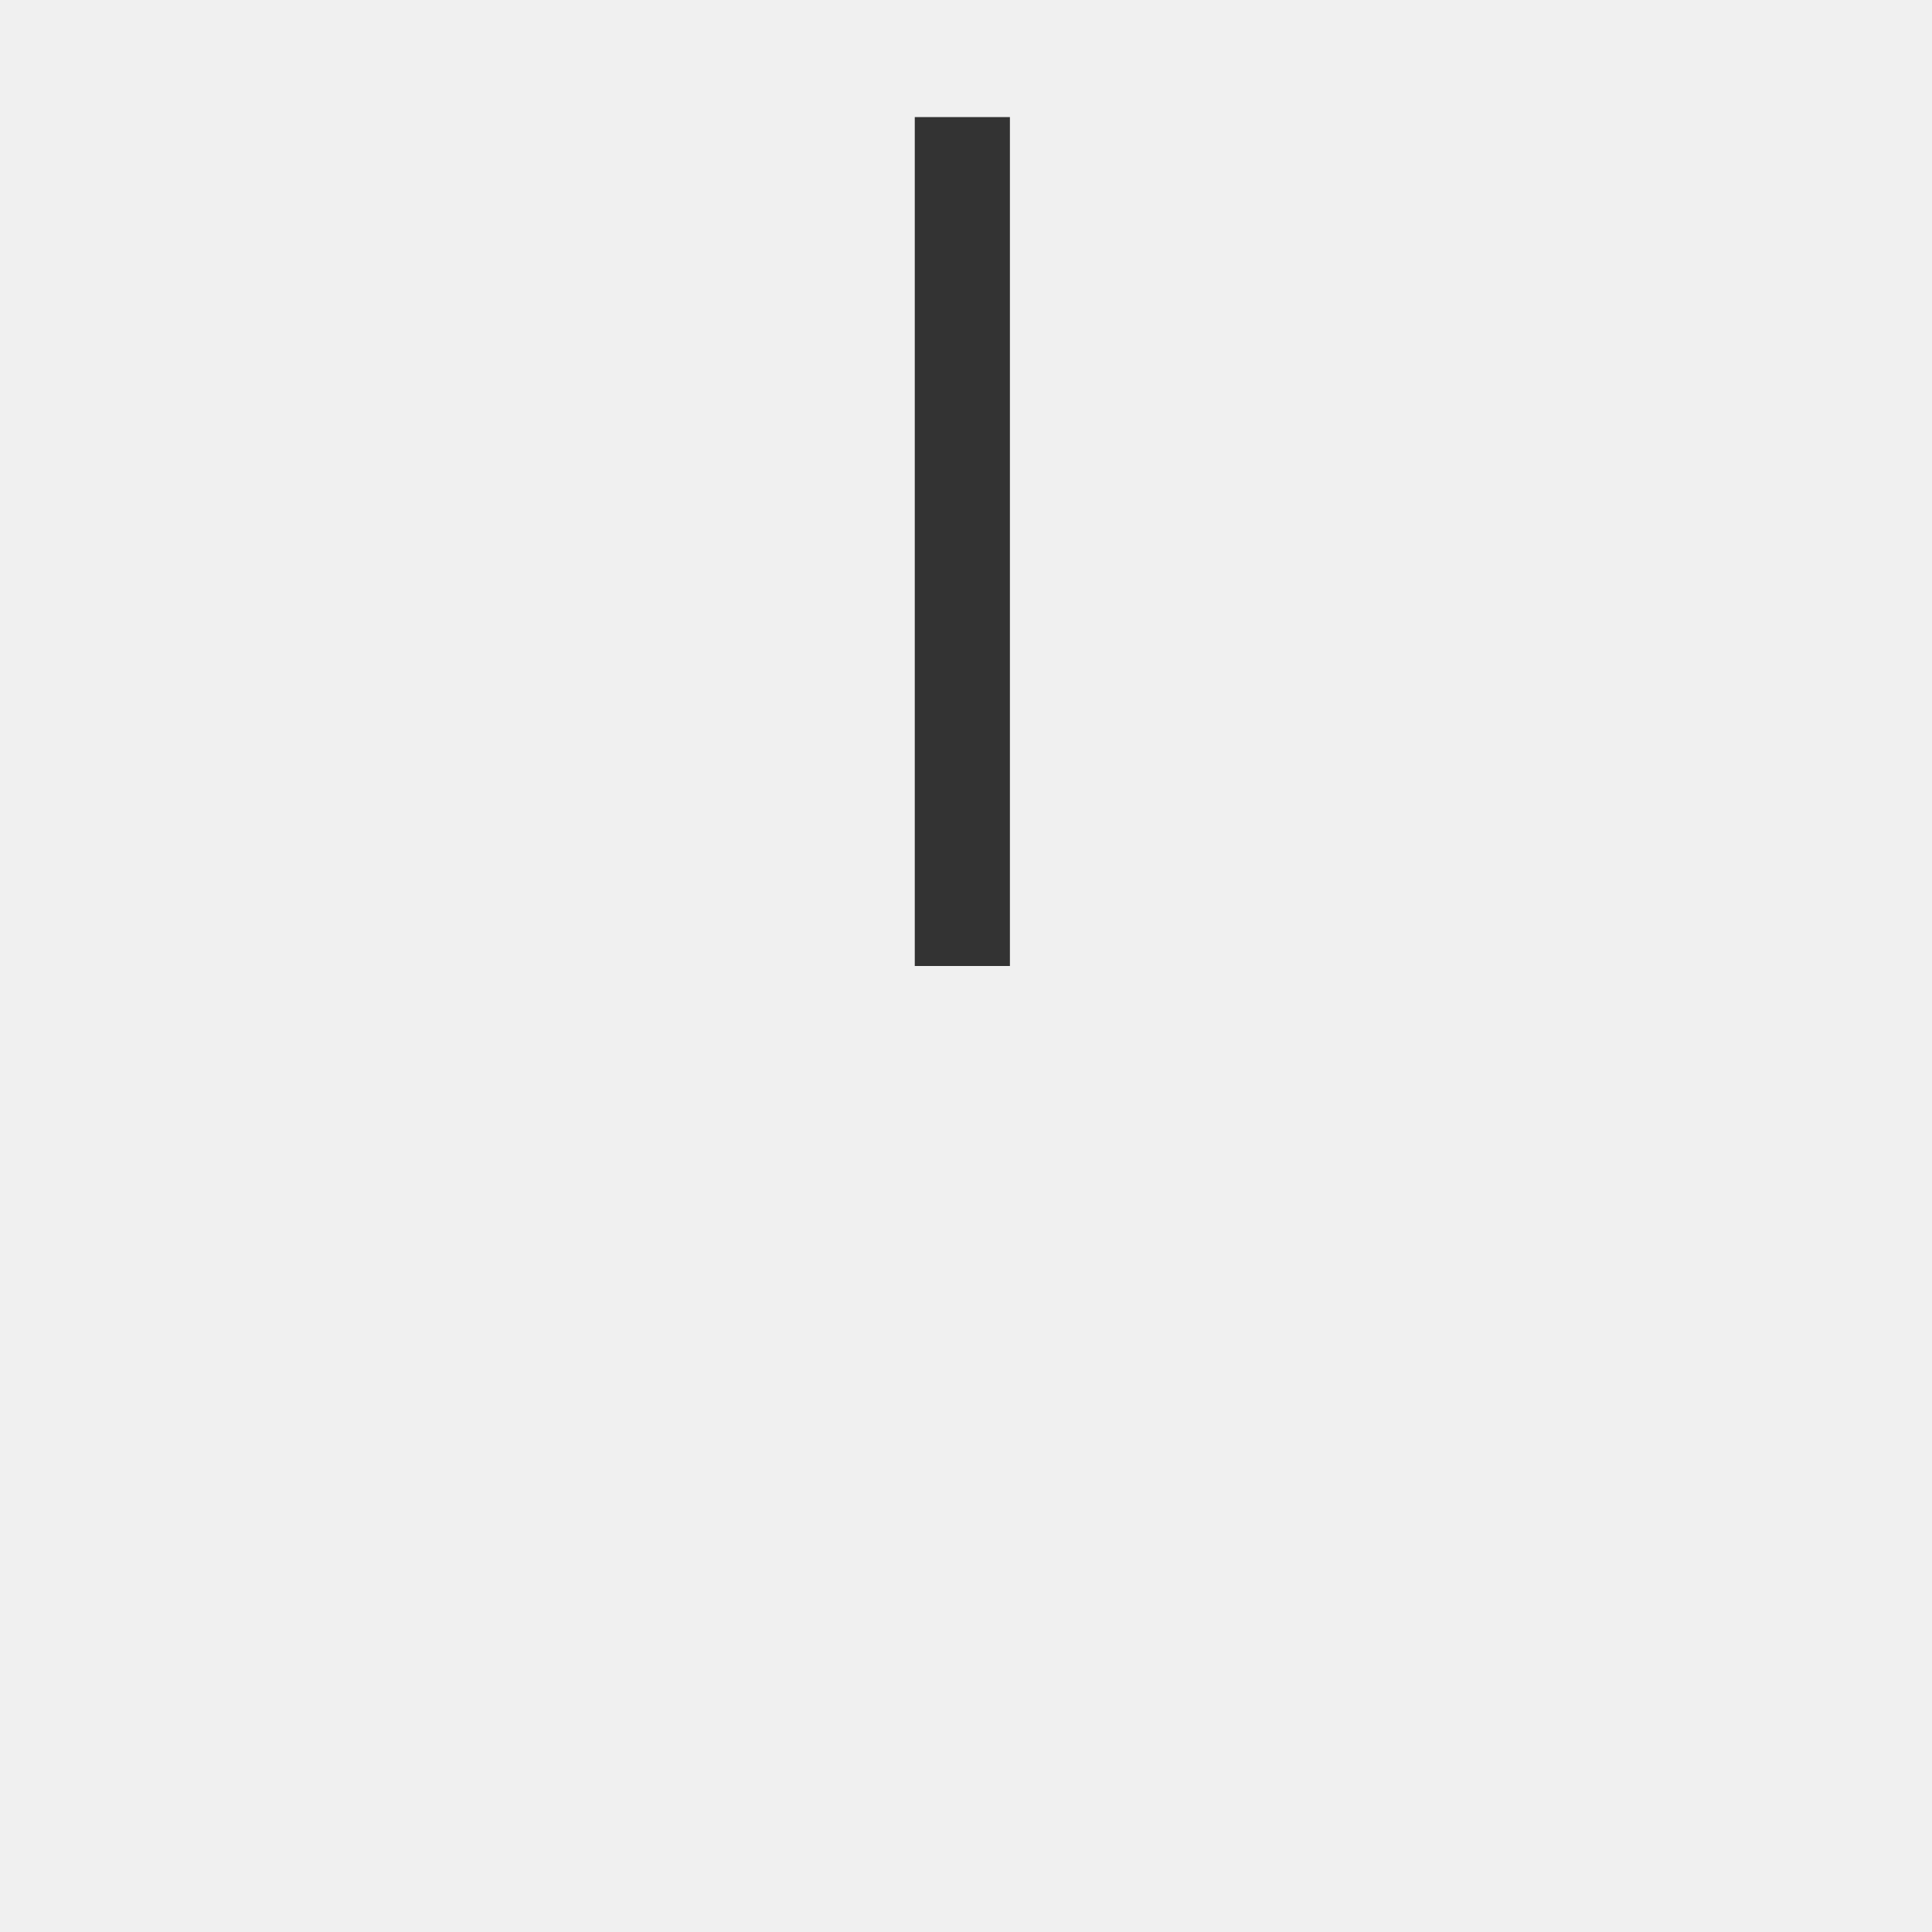
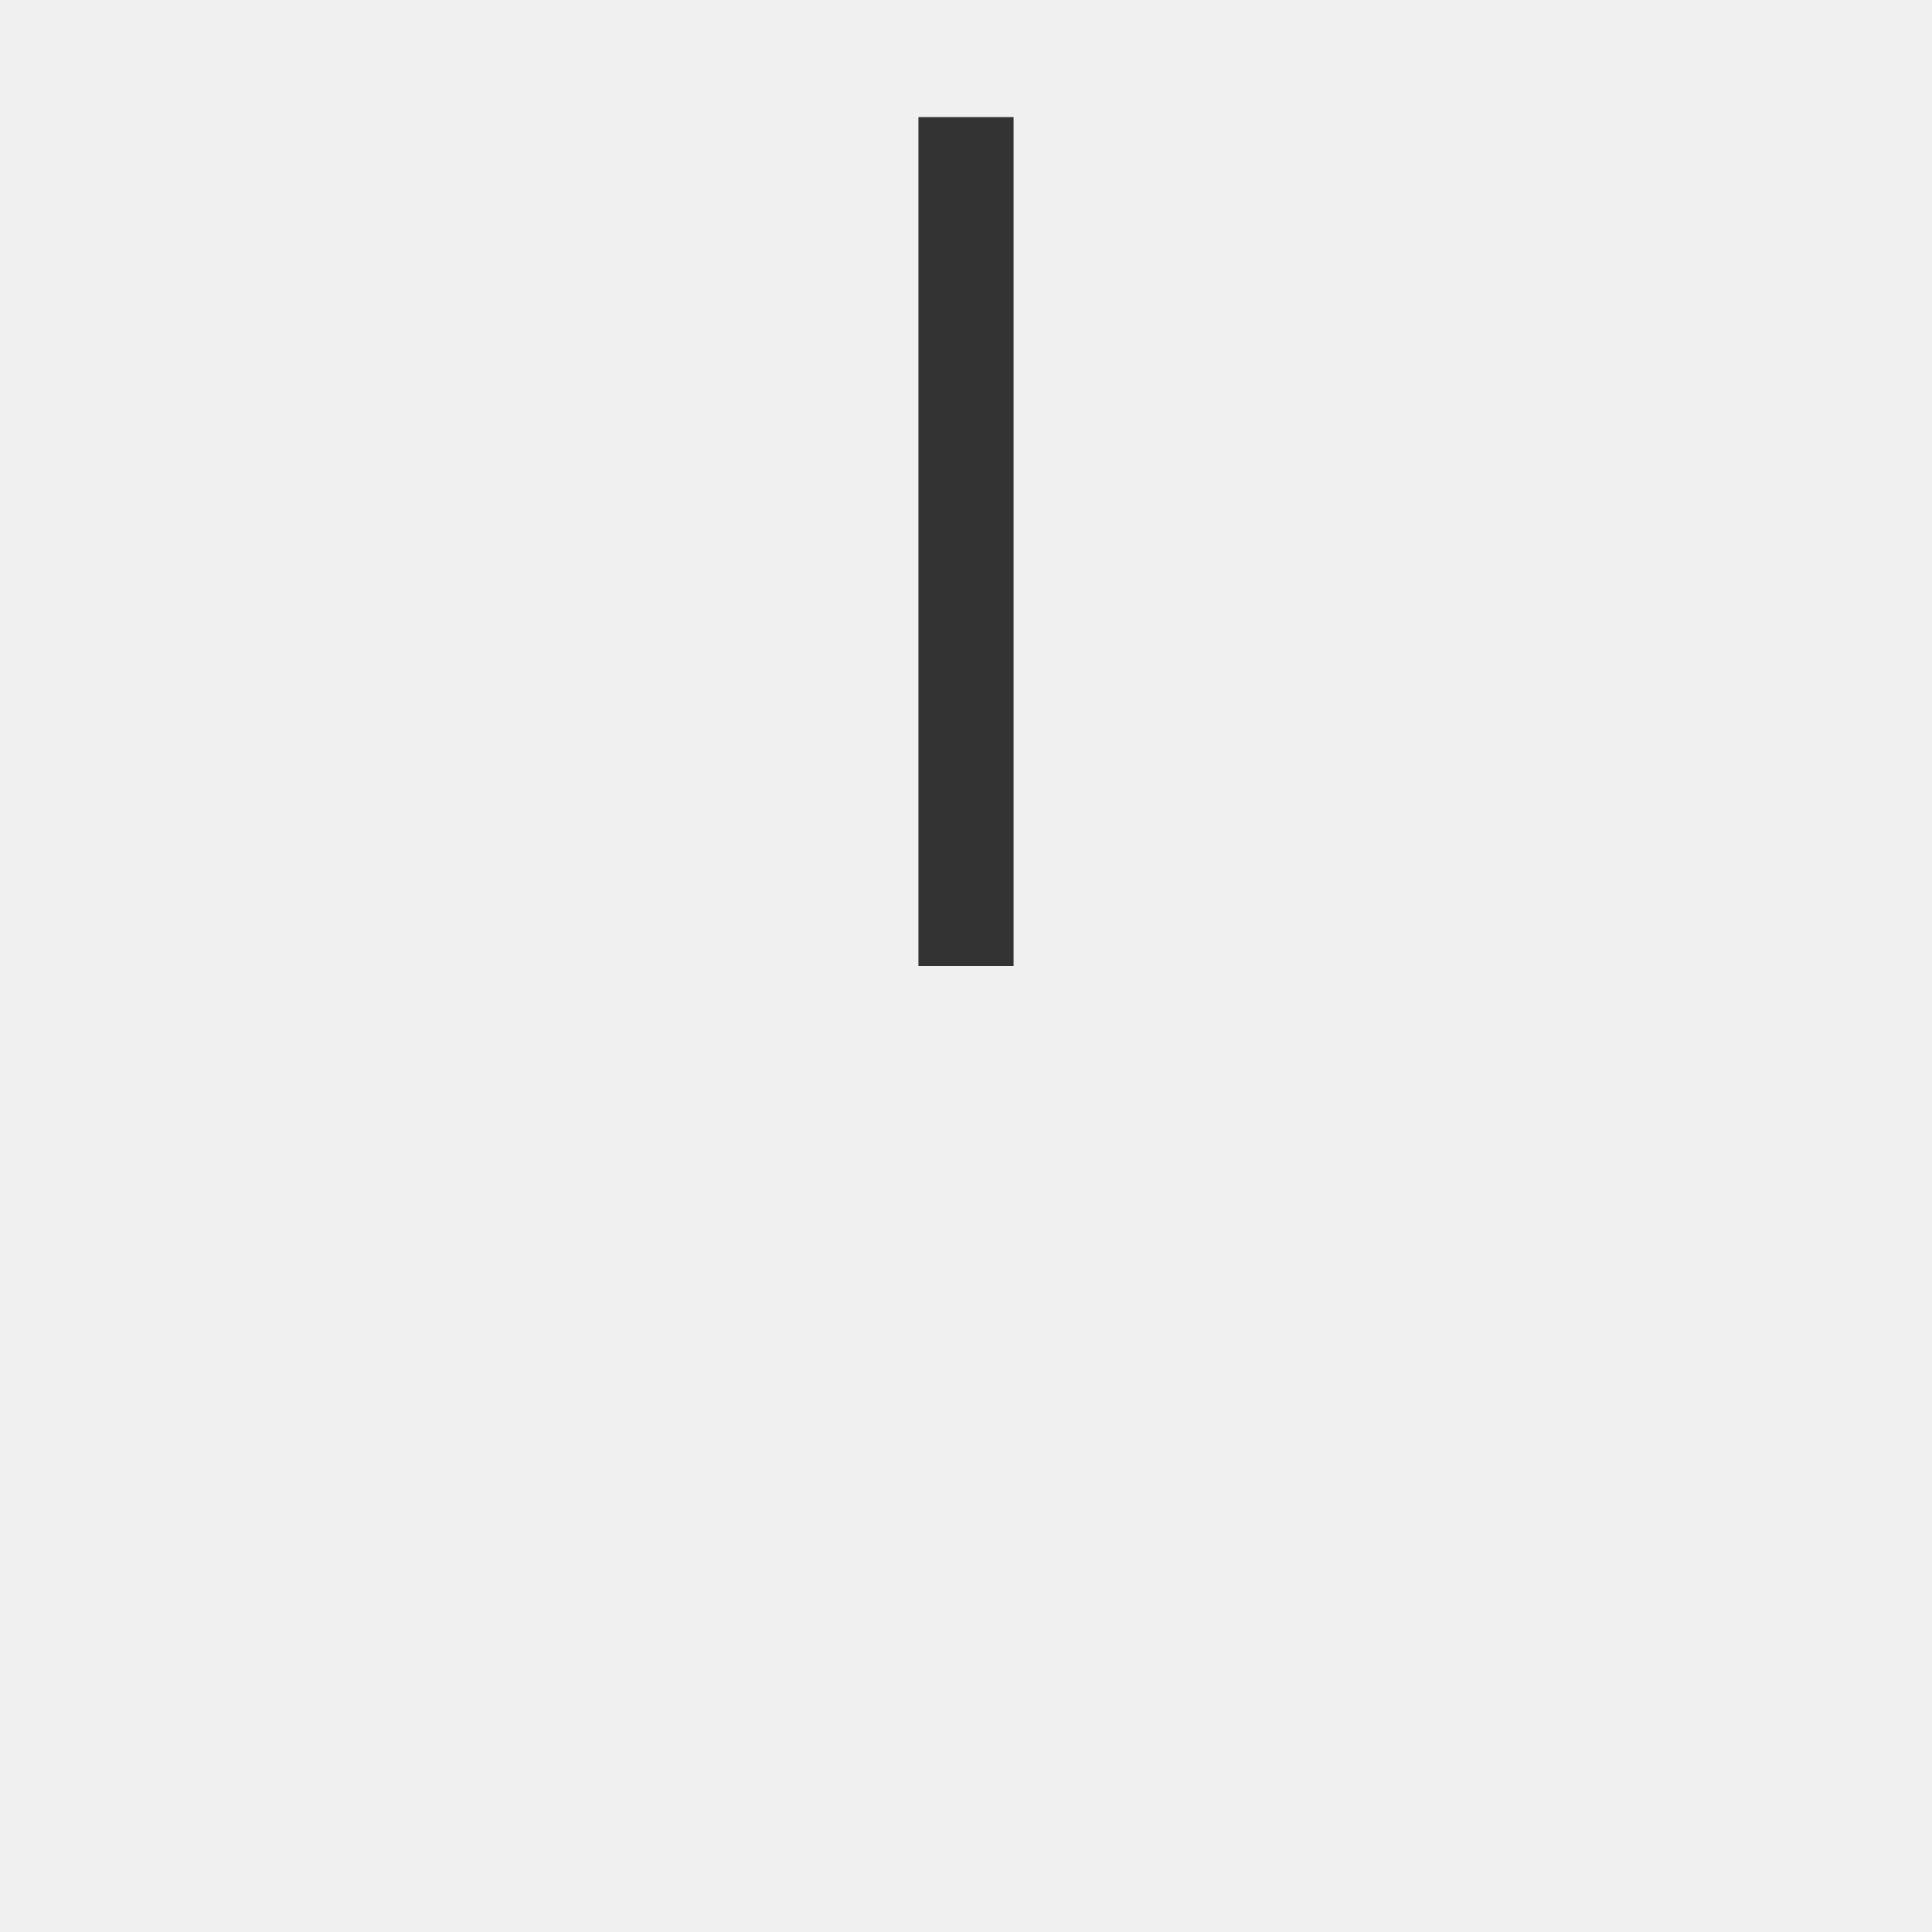
- <svg xmlns="http://www.w3.org/2000/svg" width="26.4" height="26.4" version="1.1" viewBox="0 0 26.4 26.4">
+ <svg xmlns="http://www.w3.org/2000/svg" id="Layer_1" width="26.4" height="26.4" version="1.1" viewBox="0 0 26.4 26.4">
  <g id="svg1">
    <g id="_x3C_defs">
      </g>
-     <g id="layer7" style="display: none;">
-       <path id="path25465" d="M5.8,2.9l15.4,20.2c3-2.4,4.7-6,4.7-9.9,0-7-5.7-12.7-12.7-12.7-2.7,0-5.3.8-7.4,2.4Z" style="fill: #888;" />
-       <path id="path16486" d="M5.8,2.9C2.5,5.3.5,9.1.5,13.2c0,7,5.7,12.7,12.7,12.7h0c2.9,0,5.7-1,8-2.8L5.8,2.9Z" style="fill: #616161;" />
-       <circle id="path28624" cx="13.2" cy="13.2" r="12.2" style="fill: #fff; fill-opacity: .7;" />
-       <circle id="circle30885" cx="13.2" cy="13.2" r="12" style="fill: #383838; fill-opacity: .6;" />
-       <path id="path47-7-6-7-1-5-4" d="M13.1,13.1h0c0,.1,0,0,0,0,0,0,0,0-.1,0Z" style="fill: #ccc;" />
-       <path id="path14223" d="M13.2,13.2s0,0,0,0h0s0,.1,0,.1h0Z" style="fill: #ccc;" />
-       <path id="path14219" d="M13.2,13.2h0s0,0,0,0h0Z" style="fill: #ccc;" />
+     <g id="layer7" display="none">
+       <path id="path25465" d="M5.8,2.9l15.4,20.2c3-2.4,4.7-6,4.7-9.9C25.9,6.2,20.2.5,13.2.5c-2.7,0-5.3.8-7.4,2.4Z" fill="#888" />
+       <path id="path16486" d="M5.8,2.9C2.5,5.3.5,9.1.5,13.2c0,7,5.7,12.7,12.7,12.7h0c2.9,0,5.7-1,8-2.8L5.8,2.9Z" fill="#616161" />
+       <circle id="path28624" cx="13.2" cy="13.2" r="12.2" fill="#fff" fill-opacity=".7" />
+       <circle id="circle30885" cx="13.2" cy="13.2" r="12" fill="#383838" fill-opacity=".6" />
+       <path id="path47-7-6-7-1-5-4" d="M13.1,13.1h0c0,.1,0,0,0,0h-.1.1Z" fill="#ccc" />
+       <path id="path14223" d="M13.2,13.2h0v.1h0v-.1Z" fill="#ccc" />
+       <path id="path14219" d="M13.2,13.2h0Z" fill="#ccc" />
      <g id="g25407">
-         <path id="path14231" d="M4.4,6c1.1.9,2.3,1.9,3.6,2.9,1.6,1.3,3.3,2.7,5.1,4.2L6.7,3.9c-.8.6-1.6,1.3-2.3,2.1Z" style="fill: #afafaf;" />
-         <path id="path14229" d="M3.1,18.4l10-5.2h0c-1.7-1.5-3.4-2.9-5.1-4.2-1.3-1.1-2.5-2-3.6-2.9-1.7,2-2.6,4.6-2.6,7.2,0,1.8.4,3.6,1.3,5.2Z" style="fill: #5b5b5b;" />
-         <path id="path14227" d="M13.2,13.3h0c0,0-10,5.2-10,5.2,2,3.8,5.8,6.1,10.1,6.1.8,0,1.5,0,2.3-.2l-2.3-11.1Z" style="fill: #9e9e9e;" />
-         <path id="path14225" d="M13.2,13.3l2.3,11.1c1.5-.3,2.9-.9,4.2-1.8l-6.4-9.3Z" style="fill: #ddd;" />
-         <path id="path14221" d="M13.2,13.2h0c0,0,6.4,9.4,6.4,9.4.9-.6,1.7-1.3,2.3-2.2-2.6-2.1-5.4-4.4-8.5-7,0,0-.2-.1-.3-.2Z" style="fill: #9e9e9e;" />
-         <path id="path14217" d="M13.2,13.2h0c0,0,.2.2.3.2,3.1,2.5,6,4.9,8.5,7,1.7-2,2.6-4.6,2.6-7.2,0-1.8-.5-3.7-1.3-5.3l-10.1,5.3Z" style="fill: #5b5b5b;" />
-         <path id="path14215" d="M10.9,2.1c-1.5.3-3,.9-4.2,1.8l6.4,9.2s0,0,0,0h0s-2.3-11.1-2.3-11.1Z" style="fill: #ddd;" />
-         <path id="path14213" d="M10.9,2.1l2.3,11.1,10.1-5.3c-2-3.7-5.8-6.1-10.1-6.1-.8,0-1.5,0-2.3.2Z" style="fill: #afafaf;" />
+         <path id="path14231" d="M4.4,6c1.1.9,2.3,1.9,3.6,2.9,1.6,1.3,3.3,2.7,5.1,4.2L6.7,3.9c-.8.6-1.6,1.3-2.3,2.1Z" fill="#afafaf" />
+         <path id="path14229" d="M3.1,18.4l10-5.2h0c-1.7-1.5-3.4-2.9-5.1-4.2-1.3-1.1-2.5-2-3.6-2.9-1.7,2-2.6,4.6-2.6,7.2,0,1.8.4,3.6,1.3,5.2v-.1Z" fill="#5b5b5b" />
+         <path id="path14227" d="M13.2,13.3h0l-10,5.2c2,3.8,5.8,6.1,10.1,6.1.8,0,1.5,0,2.3-.2l-2.3-11.1h-.1Z" fill="#9e9e9e" />
+         <path id="path14225" d="M13.2,13.3l2.3,11.1c1.5-.3,2.9-.9,4.2-1.8l-6.4-9.3h-.1Z" fill="#ddd" />
+         <path id="path14221" d="M13.2,13.2h0l6.4,9.4c.9-.6,1.7-1.3,2.3-2.2-2.6-2.1-5.4-4.4-8.5-7,0,0-.2-.1-.3-.2h.1Z" fill="#9e9e9e" />
+         <path id="path14217" d="M13.2,13.2h0s.2.2.3.2c3.1,2.5,6,4.9,8.5,7,1.7-2,2.6-4.6,2.6-7.2,0-1.8-.5-3.7-1.3-5.3,0,0-10.1,5.3-10.1,5.3Z" fill="#5b5b5b" />
+         <path id="path14215" d="M10.9,2.1c-1.5.3-3,.9-4.2,1.8l6.4,9.2h0L10.8,2l.1.1Z" fill="#ddd" />
+         <path id="path14213" d="M10.9,2.1l2.3,11.1,10.1-5.3c-2-3.7-5.8-6.1-10.1-6.1-.8,0-1.5,0-2.3.2v.1Z" fill="#afafaf" />
      </g>
    </g>
    <g id="layer2">
-       <rect id="rect114942" x="12.5" y="1.6" width="1.3" height="11.6" style="fill: #333;" />
+       <rect id="rect114942" x="12.55" y="1.6" width="1.3" height="11.6" fill="#333" />
    </g>
  </g>
</svg>
